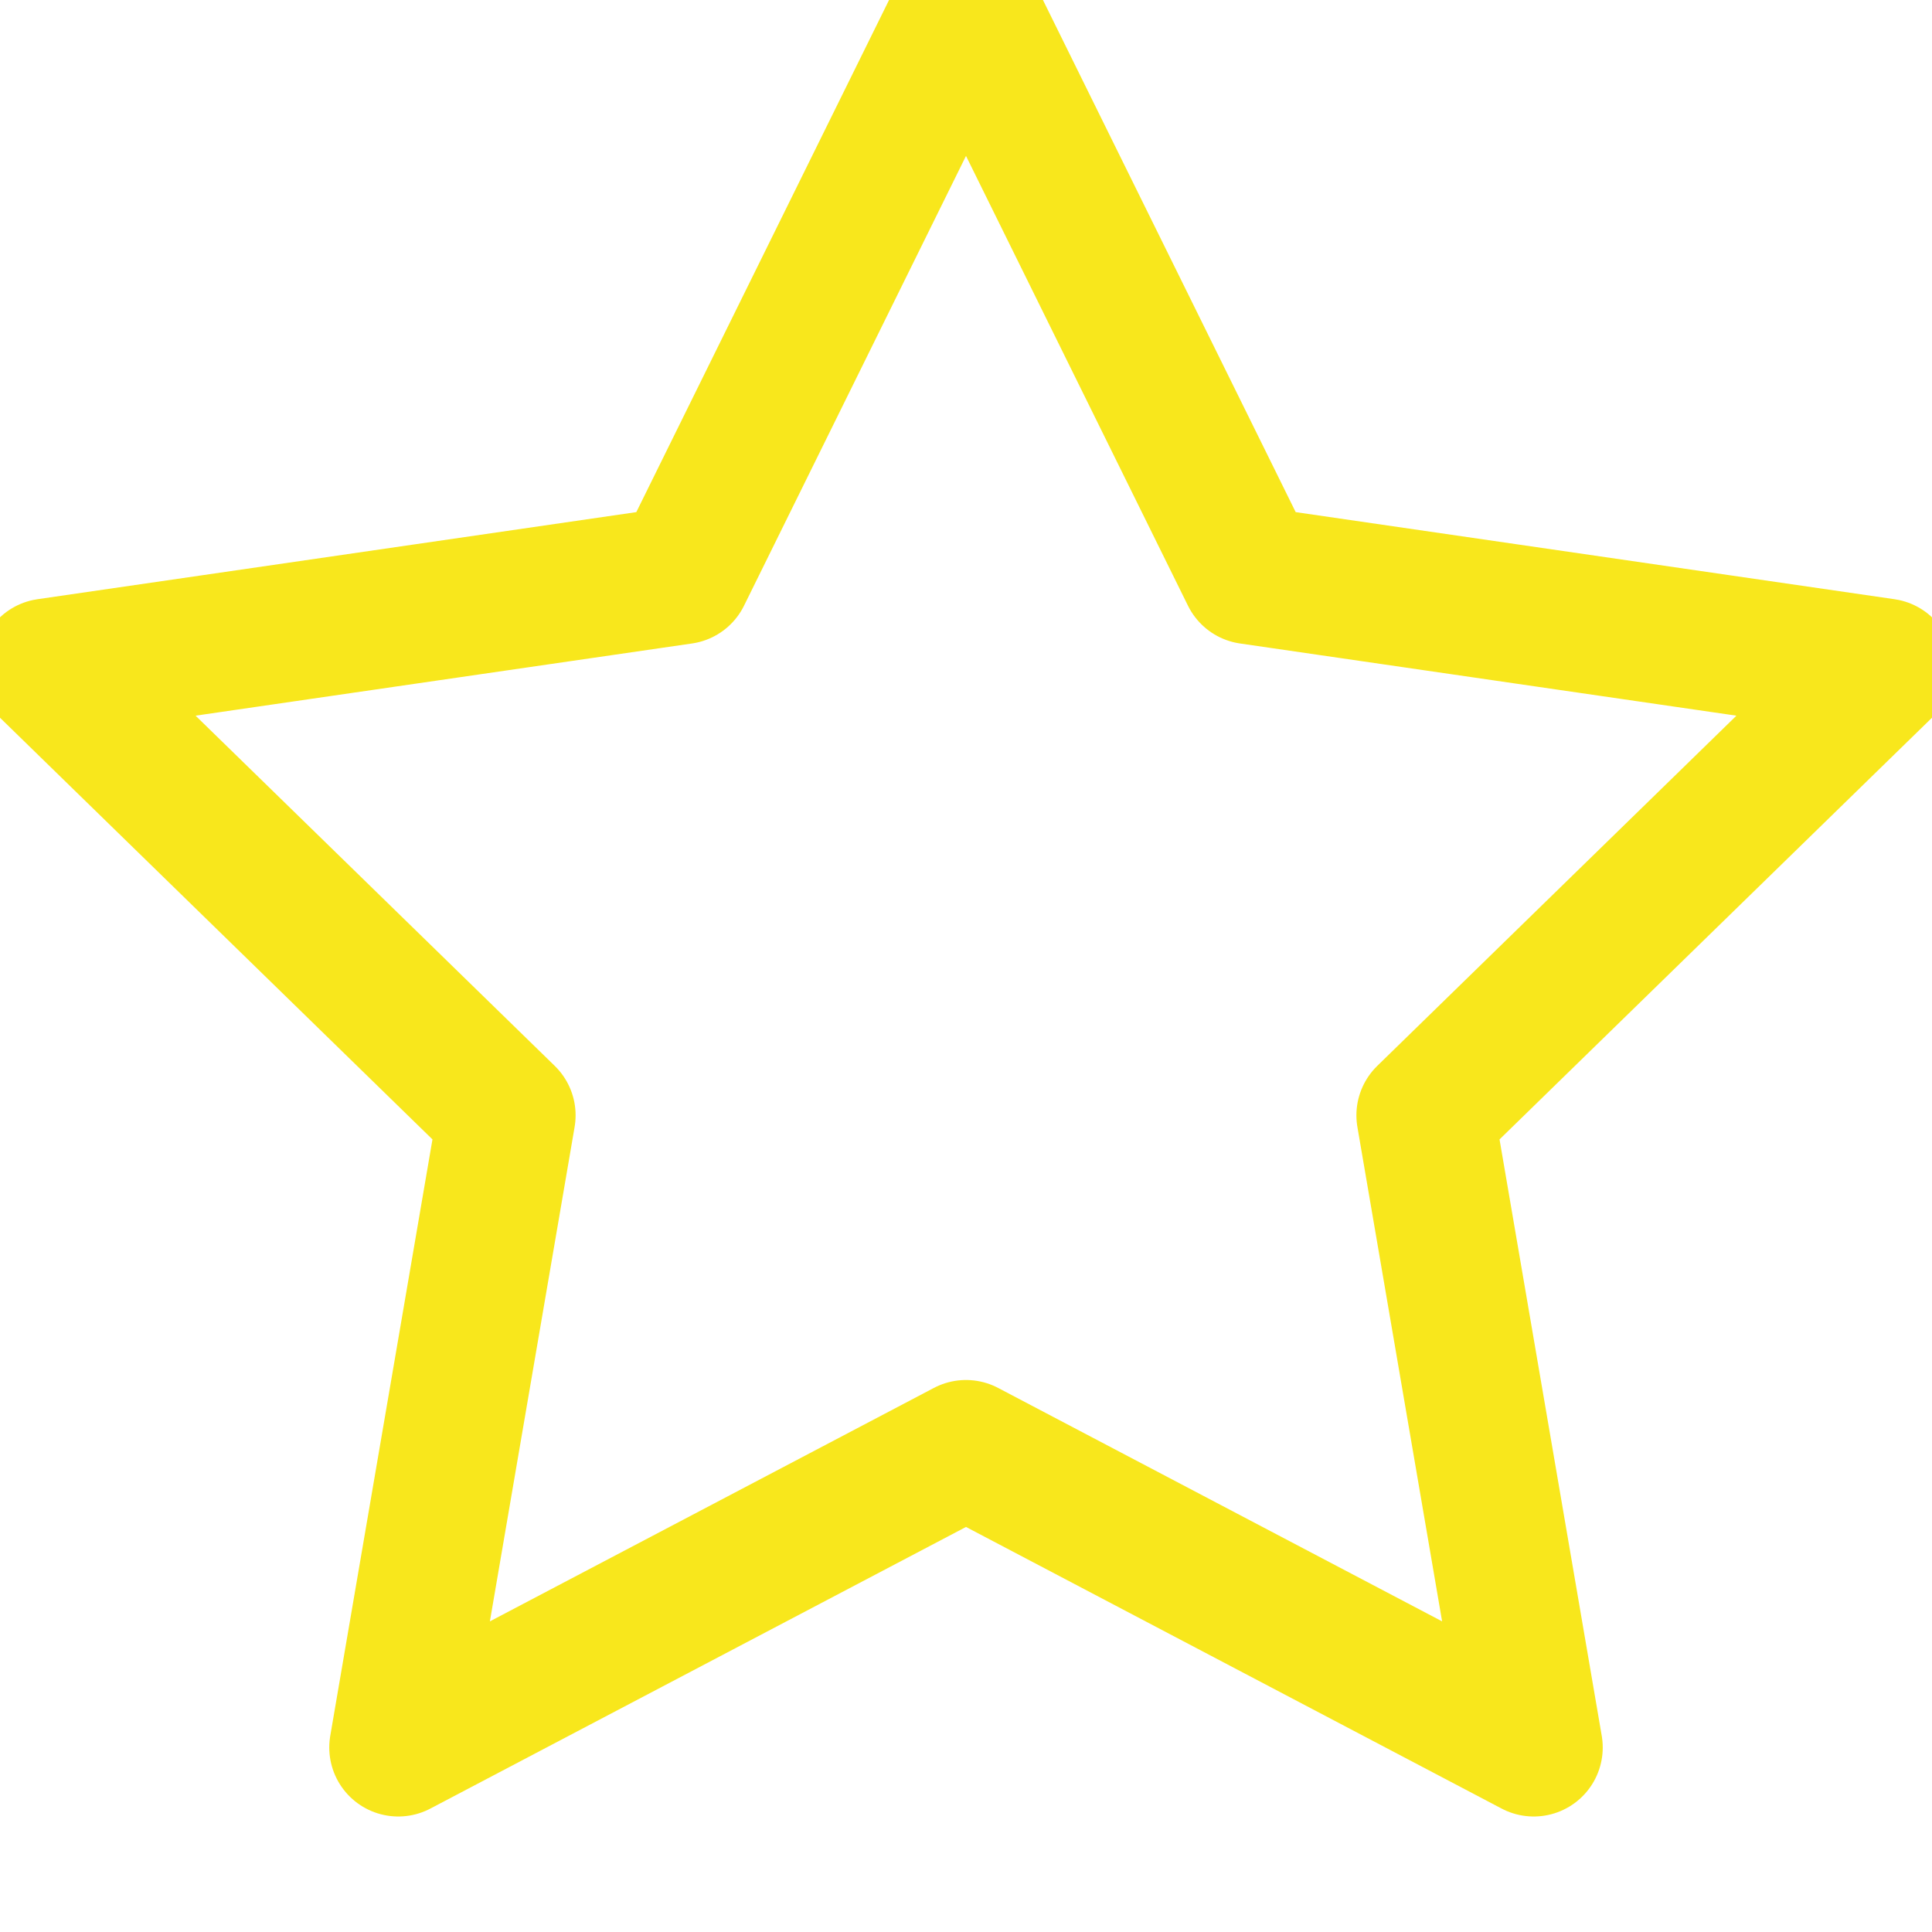
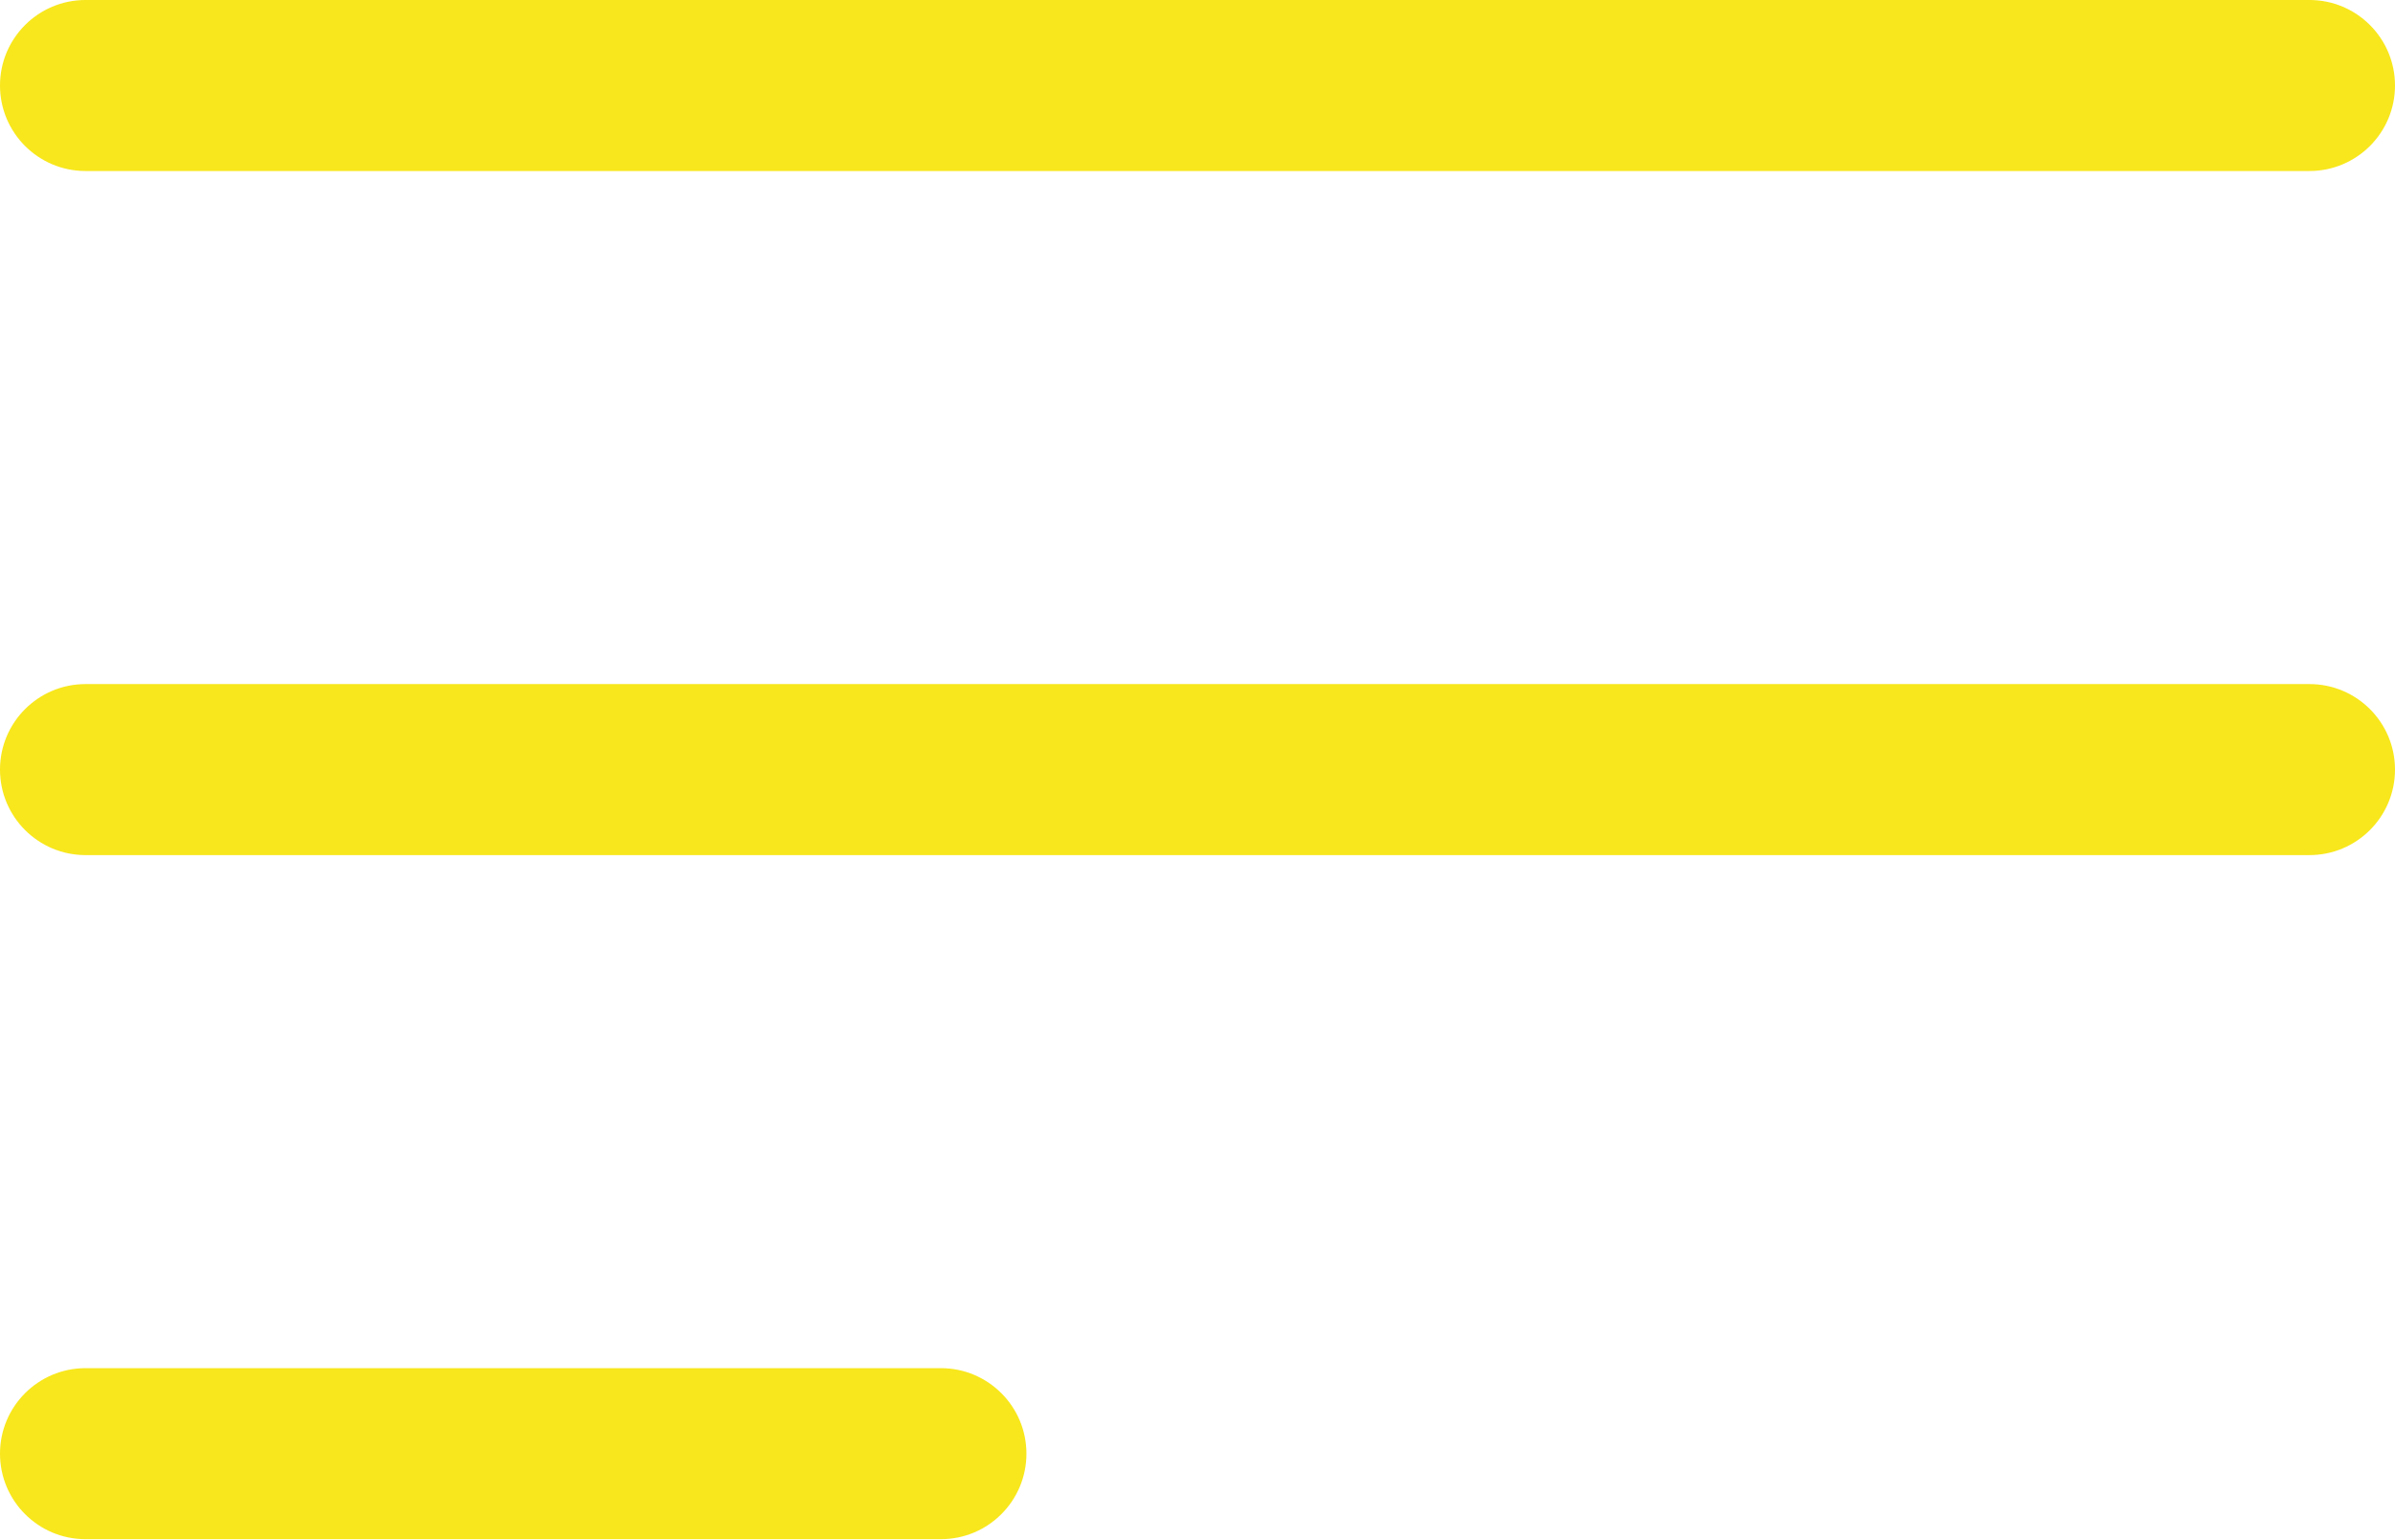
- <svg xmlns="http://www.w3.org/2000/svg" width="14px" height="14px" viewBox="0 0 14 14" version="1.1">
+ <svg xmlns="http://www.w3.org/2000/svg" width="14px" height="9px" viewBox="0 0 14 9" version="1.1">
  <defs />
-   <g id="Desktop-HD" stroke="none" stroke-width="1" fill="none" fill-rule="evenodd" transform="translate(-215, -426)" stroke-linecap="round" stroke-linejoin="round">
-     <g id="TEXT" transform="translate(215, 294)" stroke="#F8E71C">
-       <polygon id="Star" points="7 142.5 2.886 144.663 3.671 140.082 0.343 136.837 4.943 136.168 7 132 9.057 136.168 13.657 136.837 10.329 140.082 11.114 144.663" />
+   <g id="Desktop-HD" stroke="none" stroke-width="1" fill="none" fill-rule="evenodd" transform="translate(-215, -427)">
+     <g id="CARROUSEL" transform="translate(0, 70)" fill="#F8E71C">
+       <g id="TEXT" transform="translate(215, 225)">
+         <g id="genre" transform="translate(0, 132)">
+           <rect id="Rectangle-20" x="0" y="0" width="14" height="1" rx="0.5" />
+           <rect id="Rectangle-21" x="0" y="4" width="14" height="1" rx="0.5" />
+           <rect id="Rectangle-22" x="0" y="8" width="6" height="1" rx="0.5" />
+         </g>
+       </g>
    </g>
  </g>
</svg>
